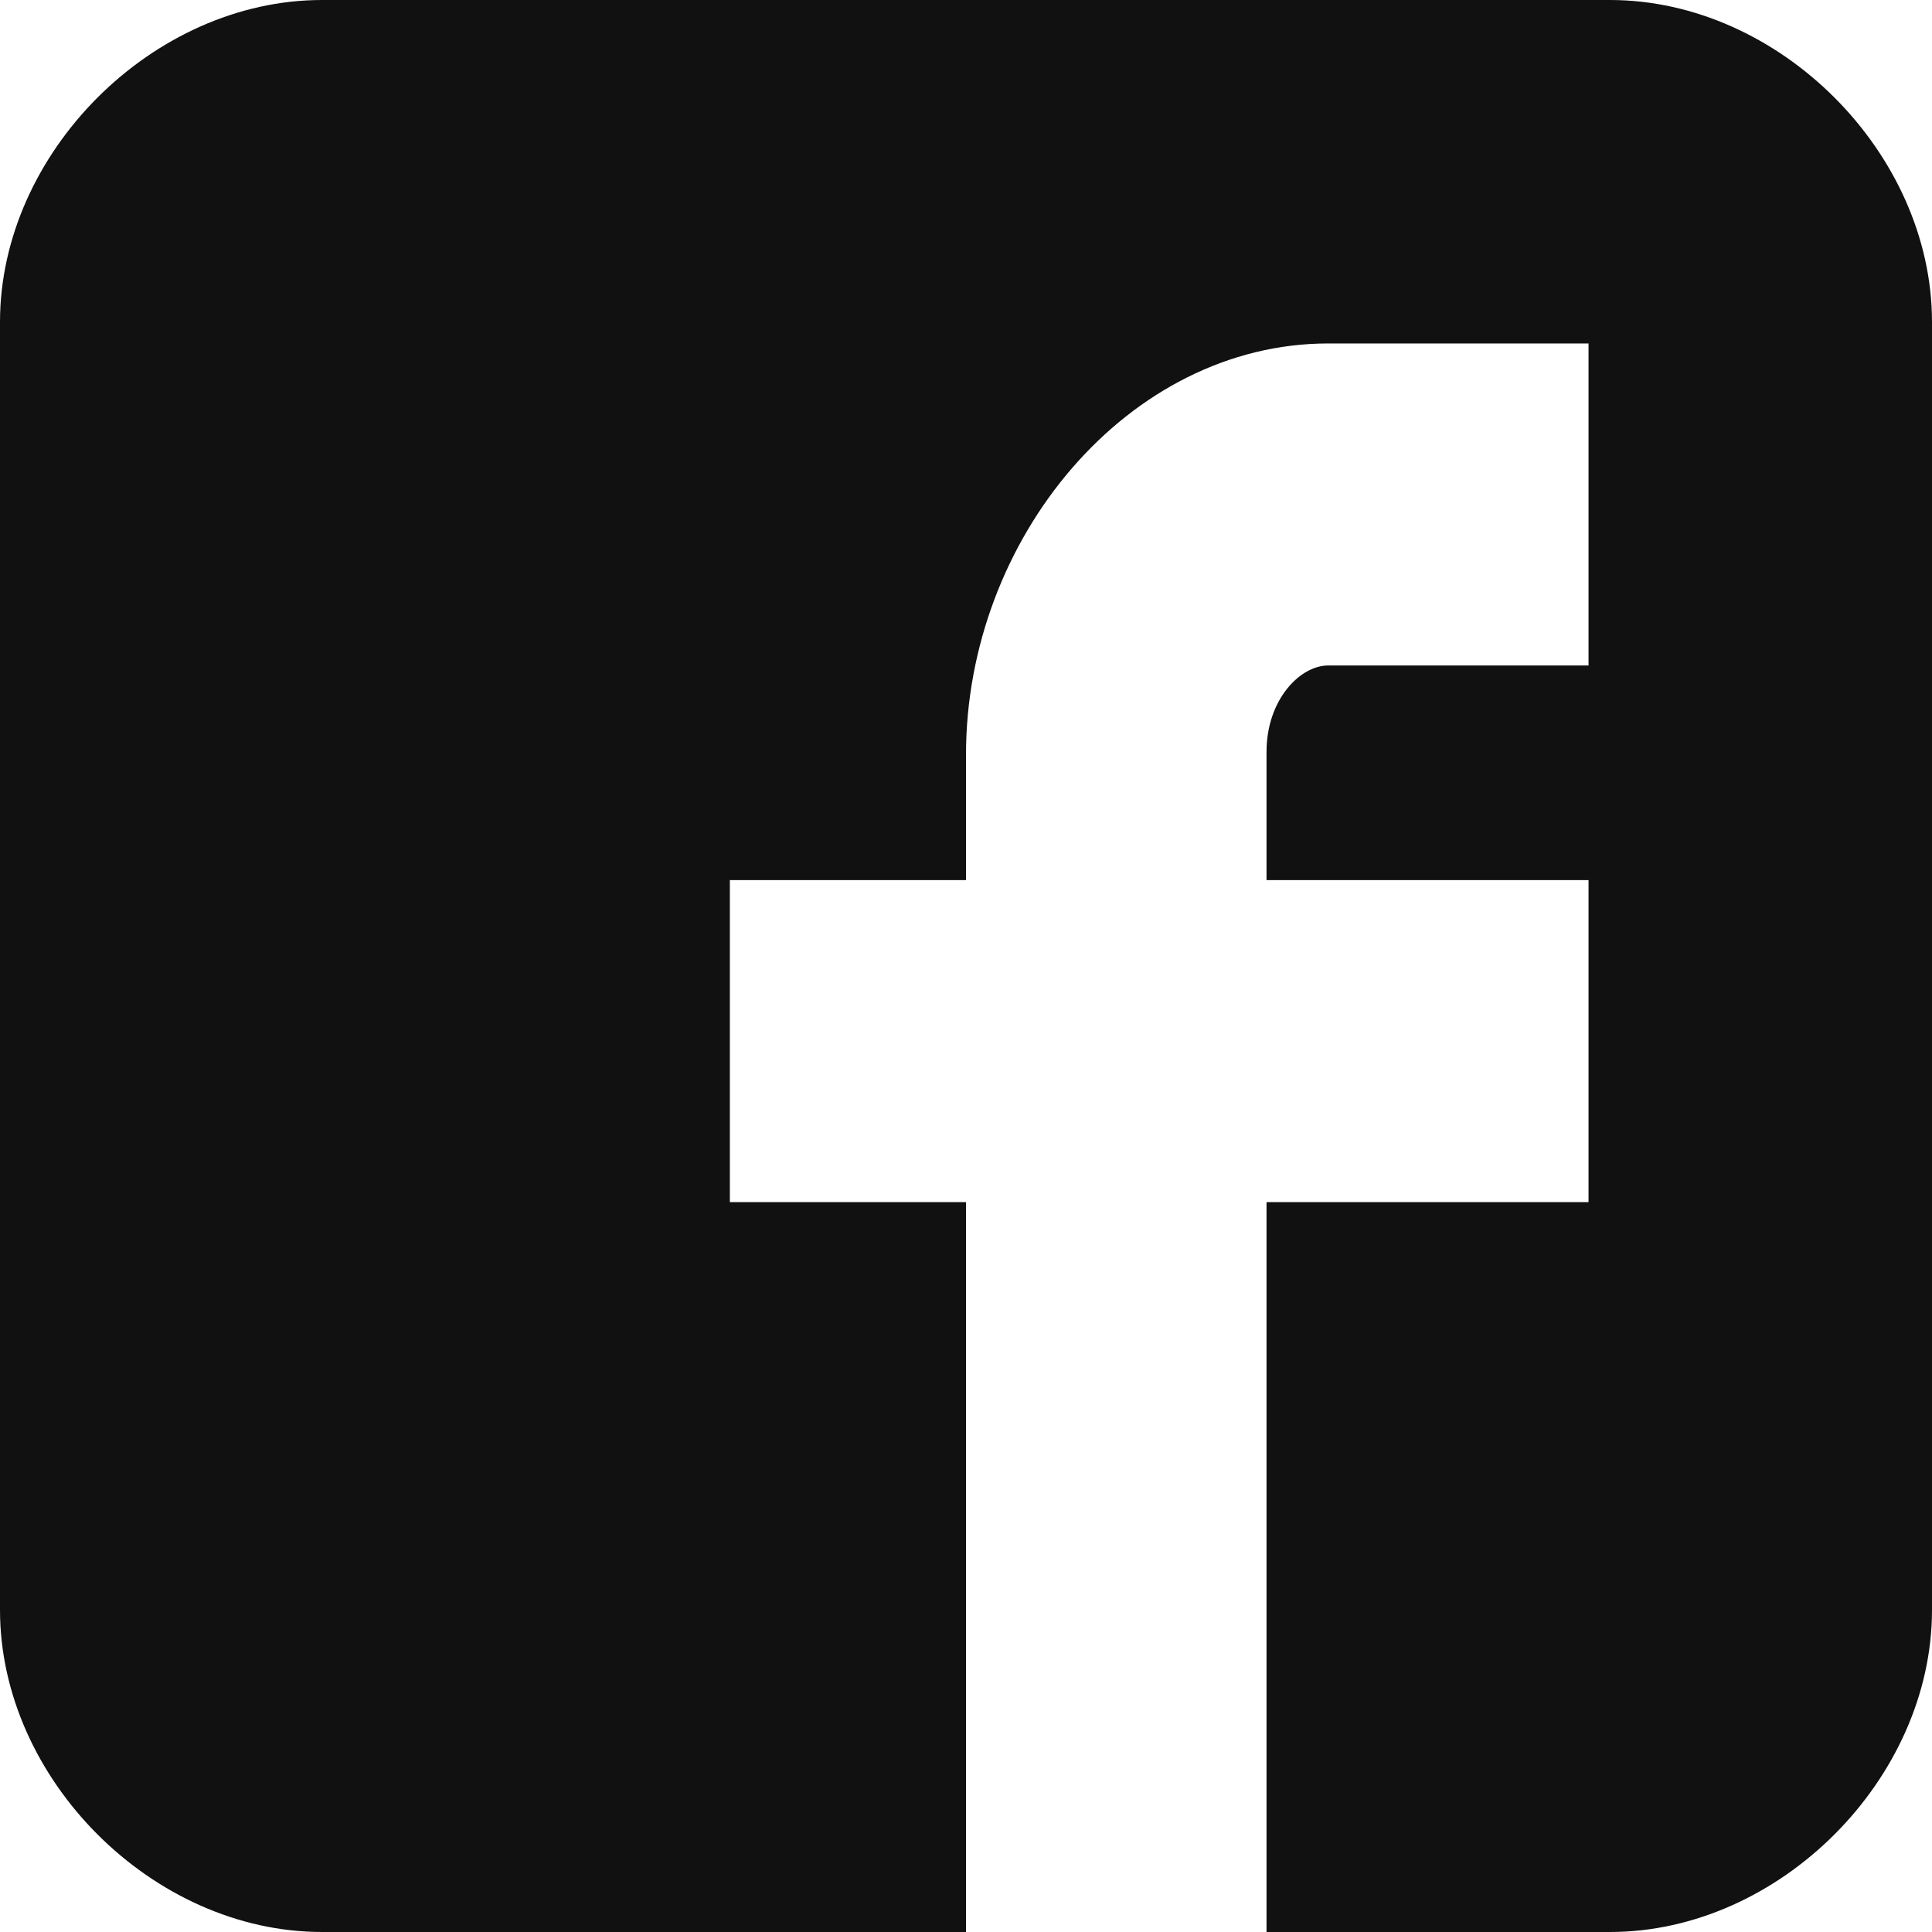
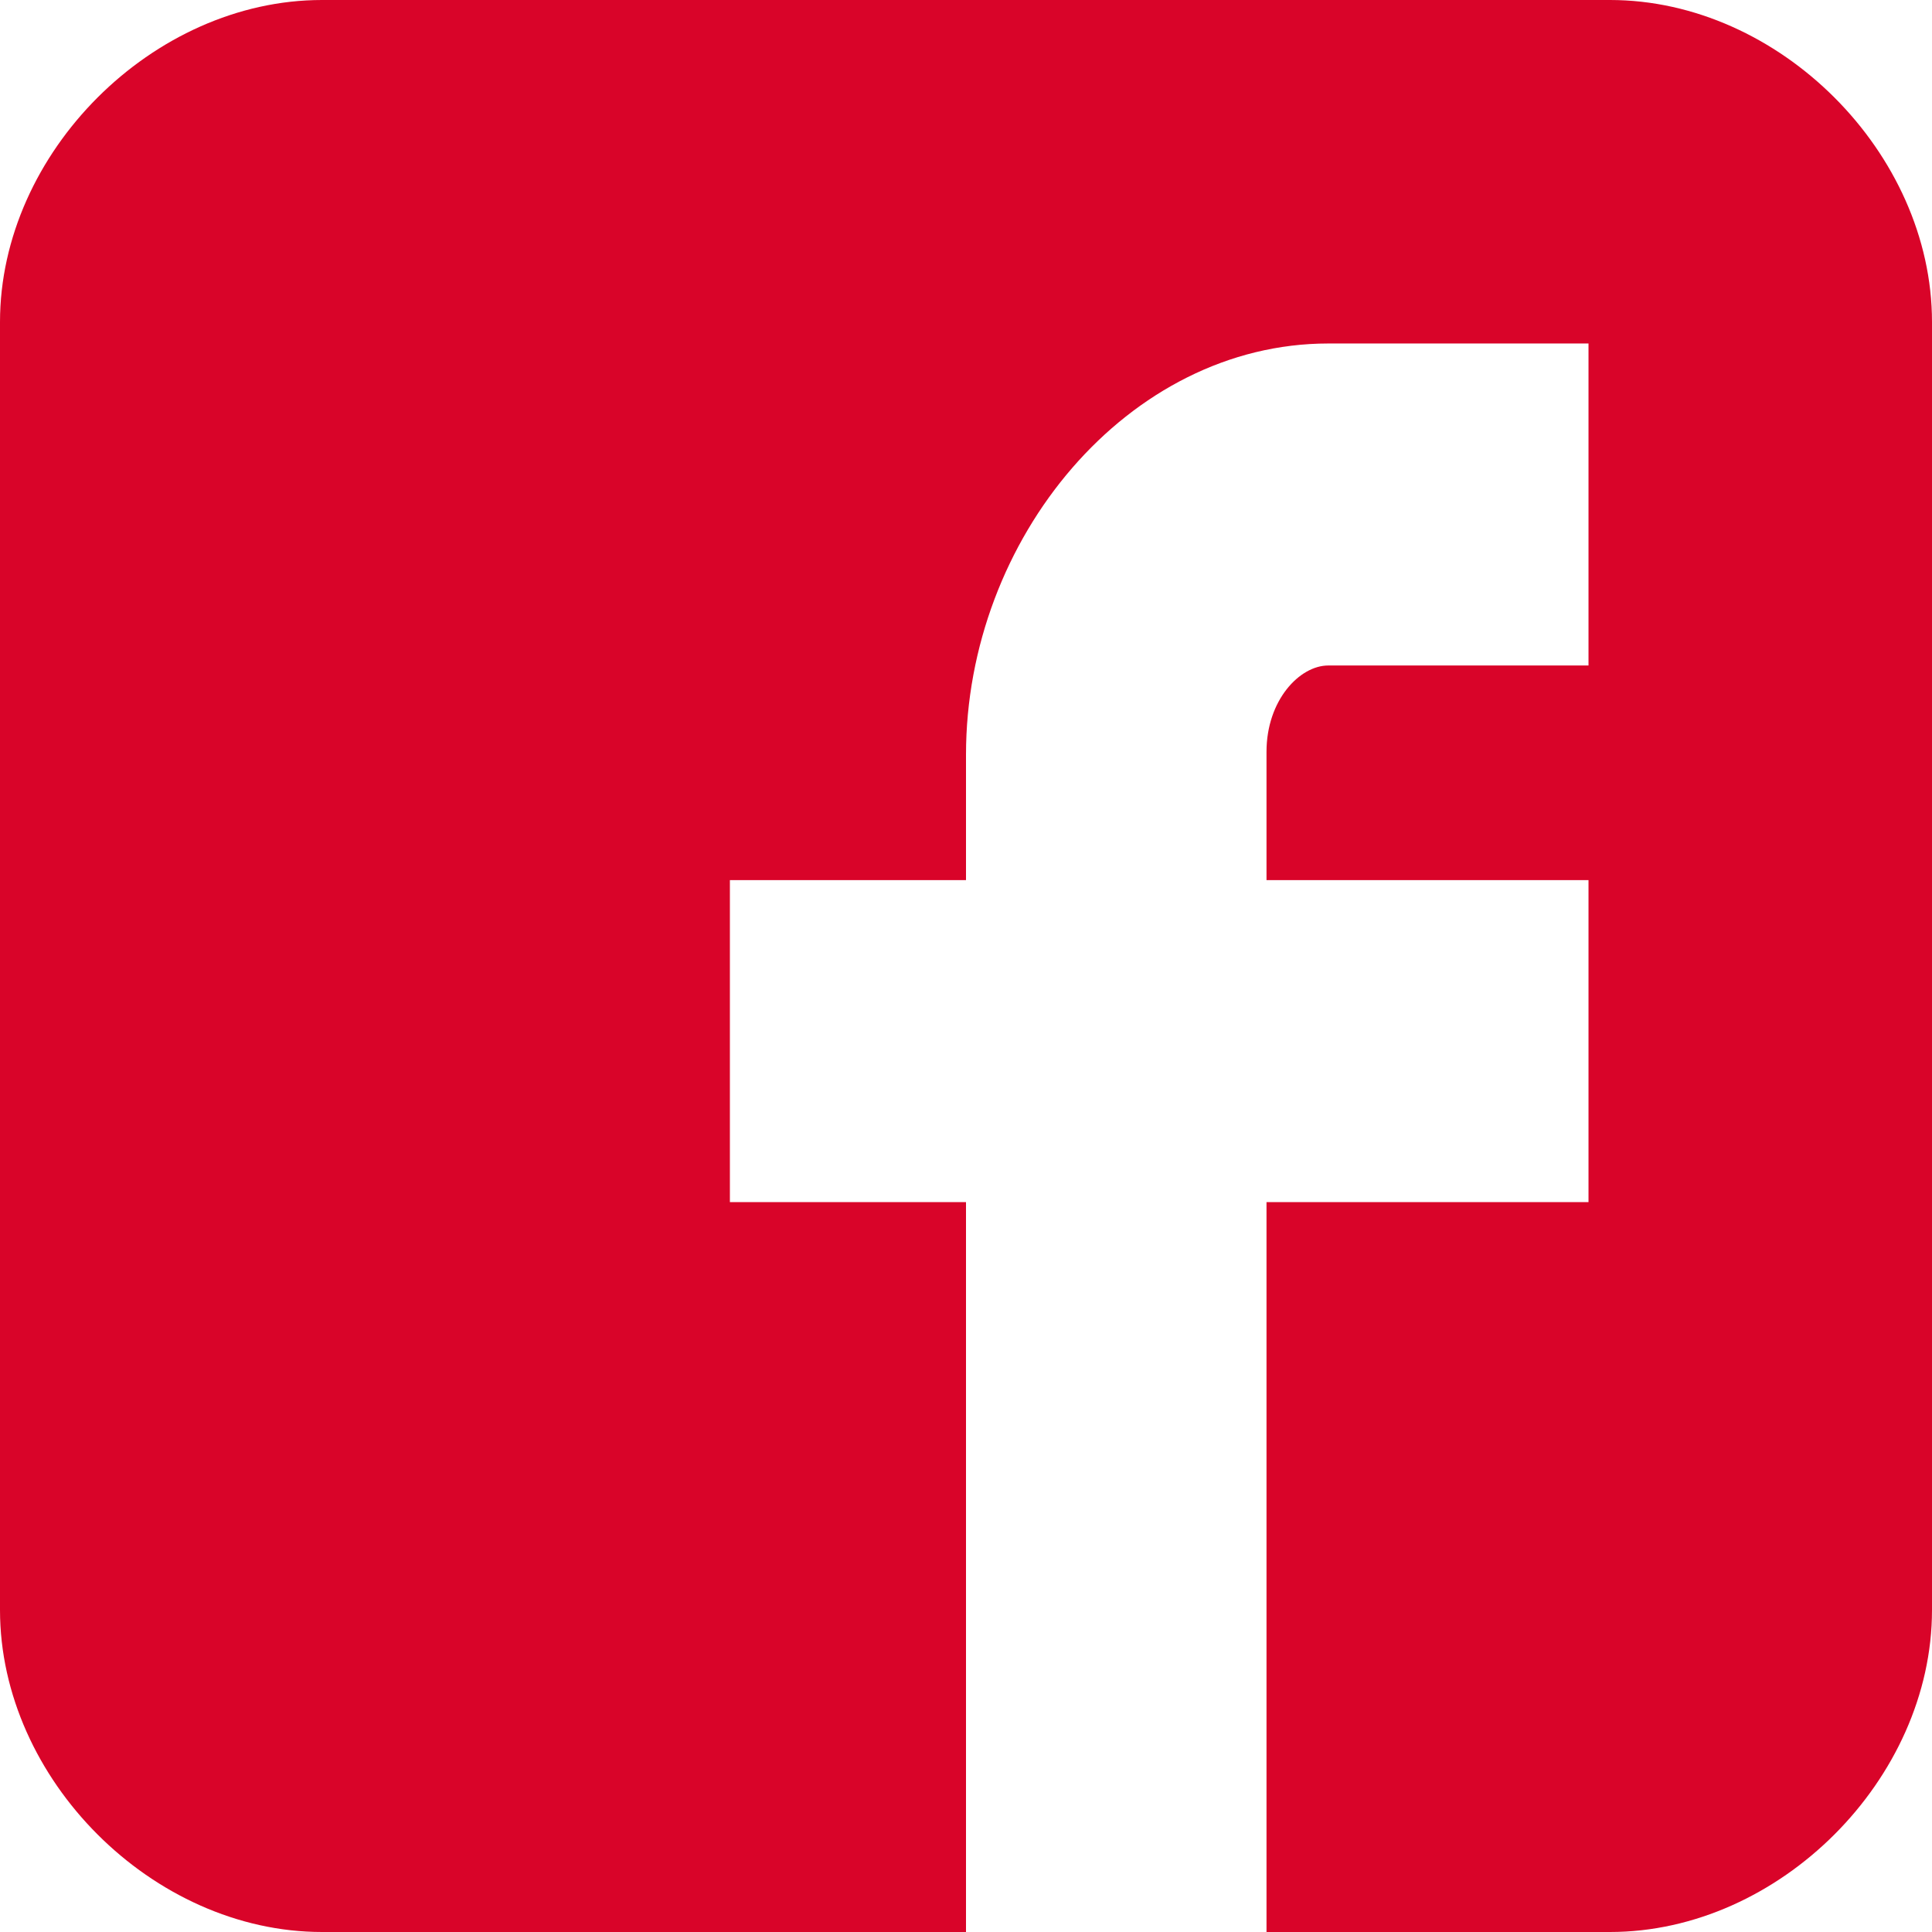
- <svg xmlns="http://www.w3.org/2000/svg" width="40" height="40" viewBox="0 0 40 40" fill="none">
-   <path d="M40 6.667C40 3.164 36.837 0 33.333 0H6.667C3.163 0 0 3.164 0 6.667V33.333C0 36.836 3.163 40 6.667 40H20V24.889H15.111V18.222H20V15.625C20 11.145 23.364 7.111 27.5 7.111H32.889V13.778H27.5C26.91 13.778 26.222 14.494 26.222 15.566V18.222H32.889V24.889H26.222V40H33.333C36.837 40 40 36.836 40 33.333V6.667Z" fill="#111111" />
+ <svg xmlns="http://www.w3.org/2000/svg" width="24" height="24" viewBox="0 0 24 24" fill="none">
+   <path d="M24 4C24 1.898 22.102 0 20 0H4C1.898 0 0 1.898 0 4V20C0 22.102 1.898 24 4 24H12V14.933H9.067V10.933H12V9.375C12 6.687 14.018 4.267 16.5 4.267H19.733V8.267H16.5C16.146 8.267 15.733 8.696 15.733 9.34V10.933H19.733V14.933H15.733V24H20C22.102 24 24 22.102 24 20V4Z" fill="#D90429" />
</svg>
